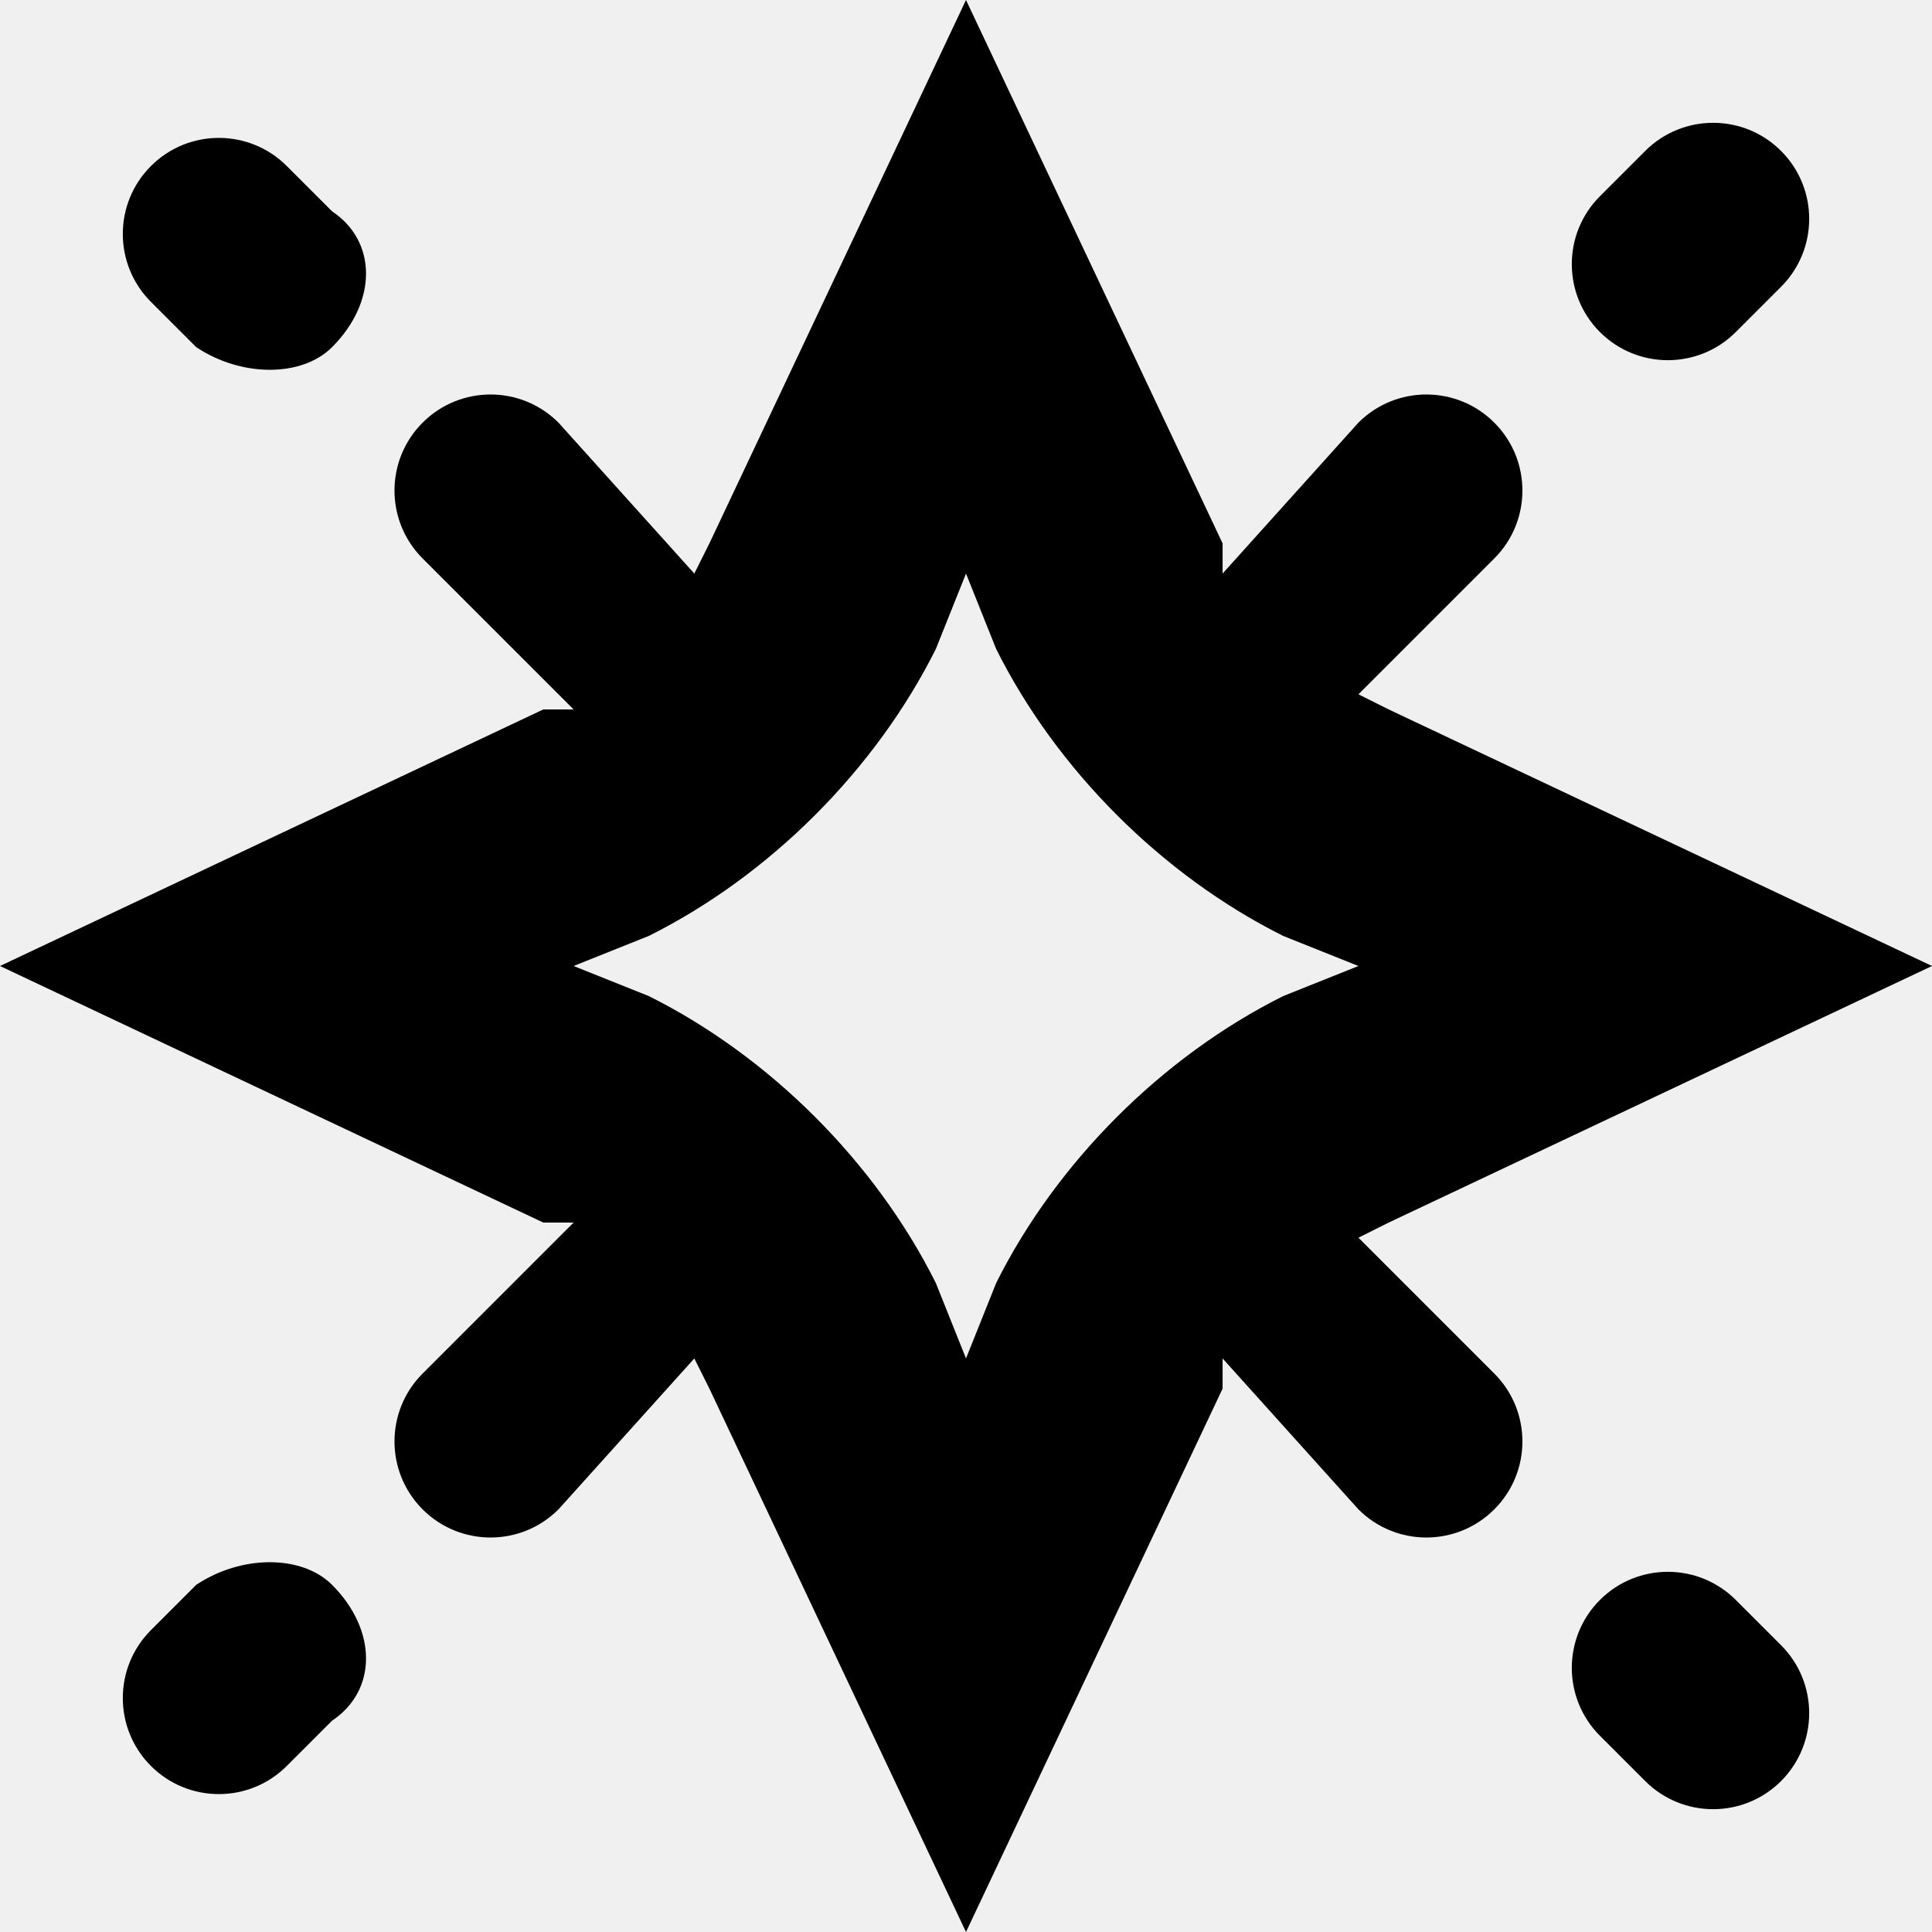
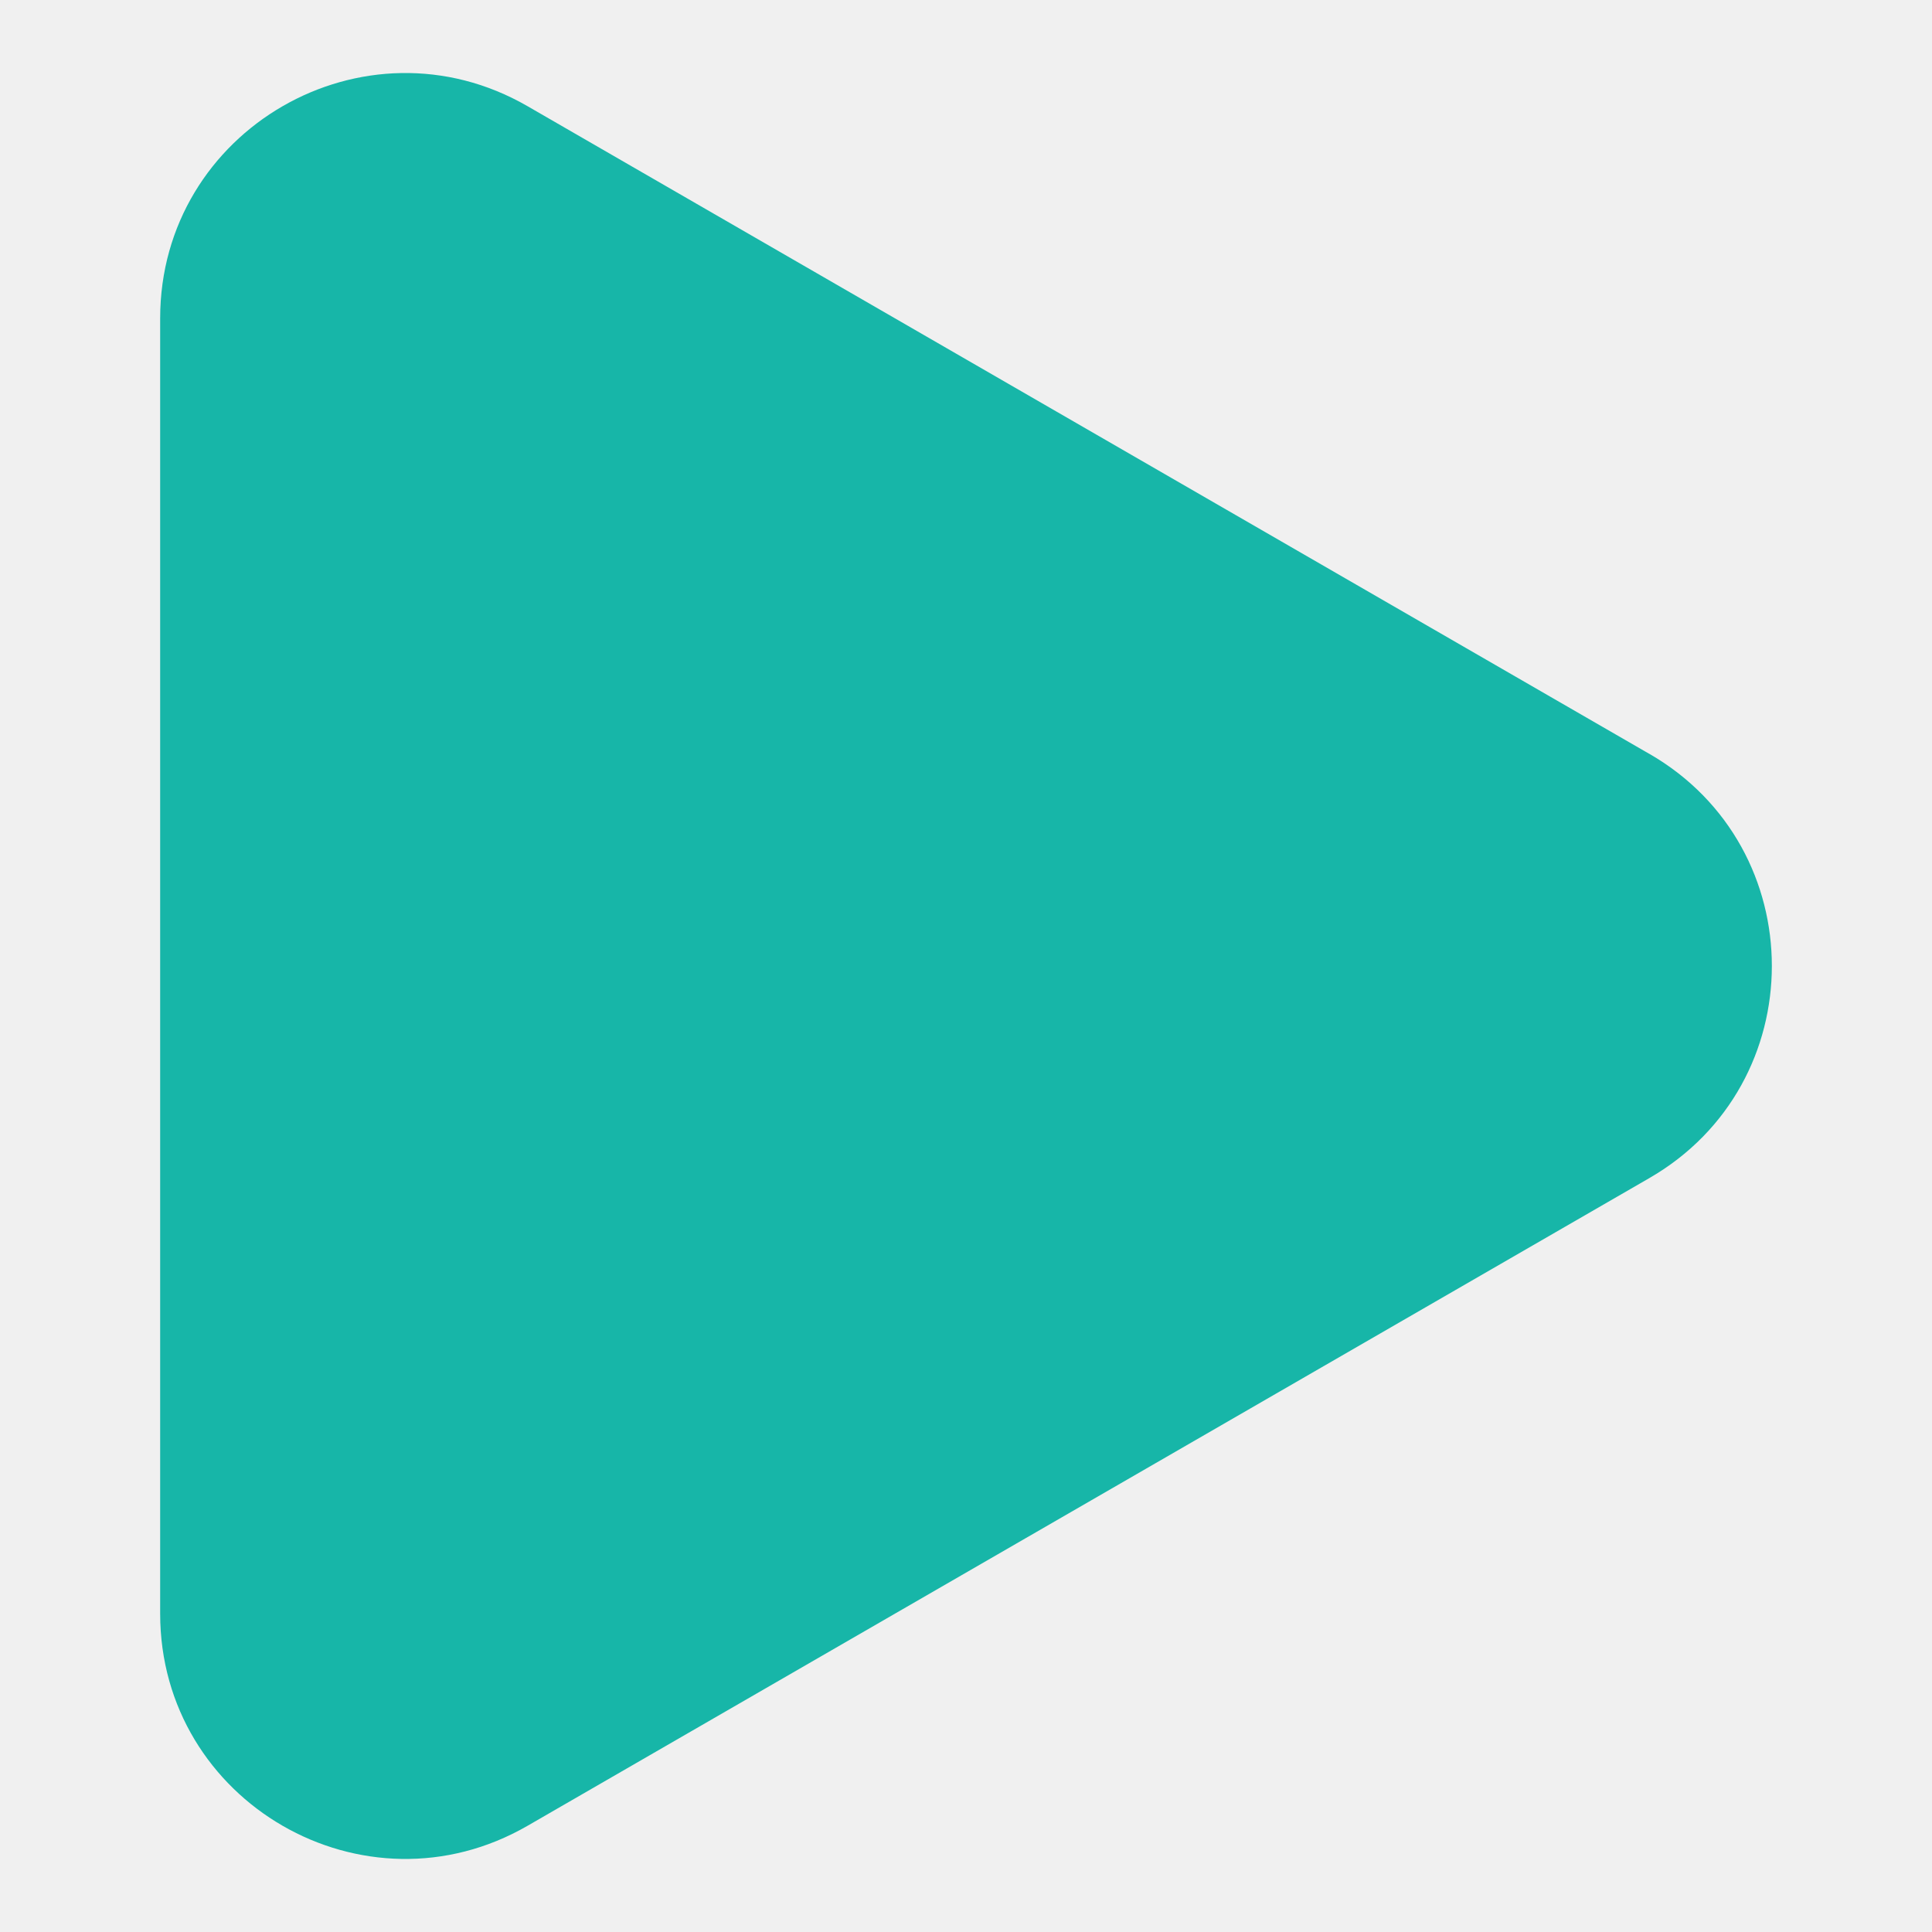
- <svg xmlns="http://www.w3.org/2000/svg" viewBox="0 0 128 128">
-   <path fill-rule="evenodd" d="M81 36 64 0 47 36l-1 2-9-10a6 6 0 0 0-9 9l10 10h-2L0 64l36 17h2L28 91a6 6 0 1 0 9 9l9-10 1 2 17 36 17-36v-2l9 10a6 6 0 1 0 9-9l-9-9 2-1 36-17-36-17-2-1 9-9a6 6 0 1 0-9-9l-9 10v-2Zm-17 2-2 5c-4 8-11 15-19 19l-5 2 5 2c8 4 15 11 19 19l2 5 2-5c4-8 11-15 19-19l5-2-5-2c-8-4-15-11-19-19l-2-5Z" clip-rule="evenodd" />
-   <path d="M118 19a6 6 0 0 0-9-9l-3 3a6 6 0 1 0 9 9l3-3Zm-96 4c-2 2-6 2-9 0l-3-3a6 6 0 1 1 9-9l3 3c3 2 3 6 0 9Zm0 82c-2-2-6-2-9 0l-3 3a6 6 0 1 0 9 9l3-3c3-2 3-6 0-9Zm96 4a6 6 0 0 1-9 9l-3-3a6 6 0 1 1 9-9l3 3Z" />
-   <style>path{fill:#000}@media (prefers-color-scheme:dark){path{fill:#fff}}</style>
+ <svg xmlns="http://www.w3.org/2000/svg" width="187" height="187" viewBox="0 0 187 187" fill="none">
+   <path d="M159.645 72.971L51.063 10.279C35.259 1.154 15.502 12.561 15.502 30.809V156.189C15.502 174.437 35.259 185.844 51.063 176.719L159.645 114.027C175.45 104.901 175.45 82.09 159.645 72.965V72.971Z" fill="#17B6A8" />
</svg>
